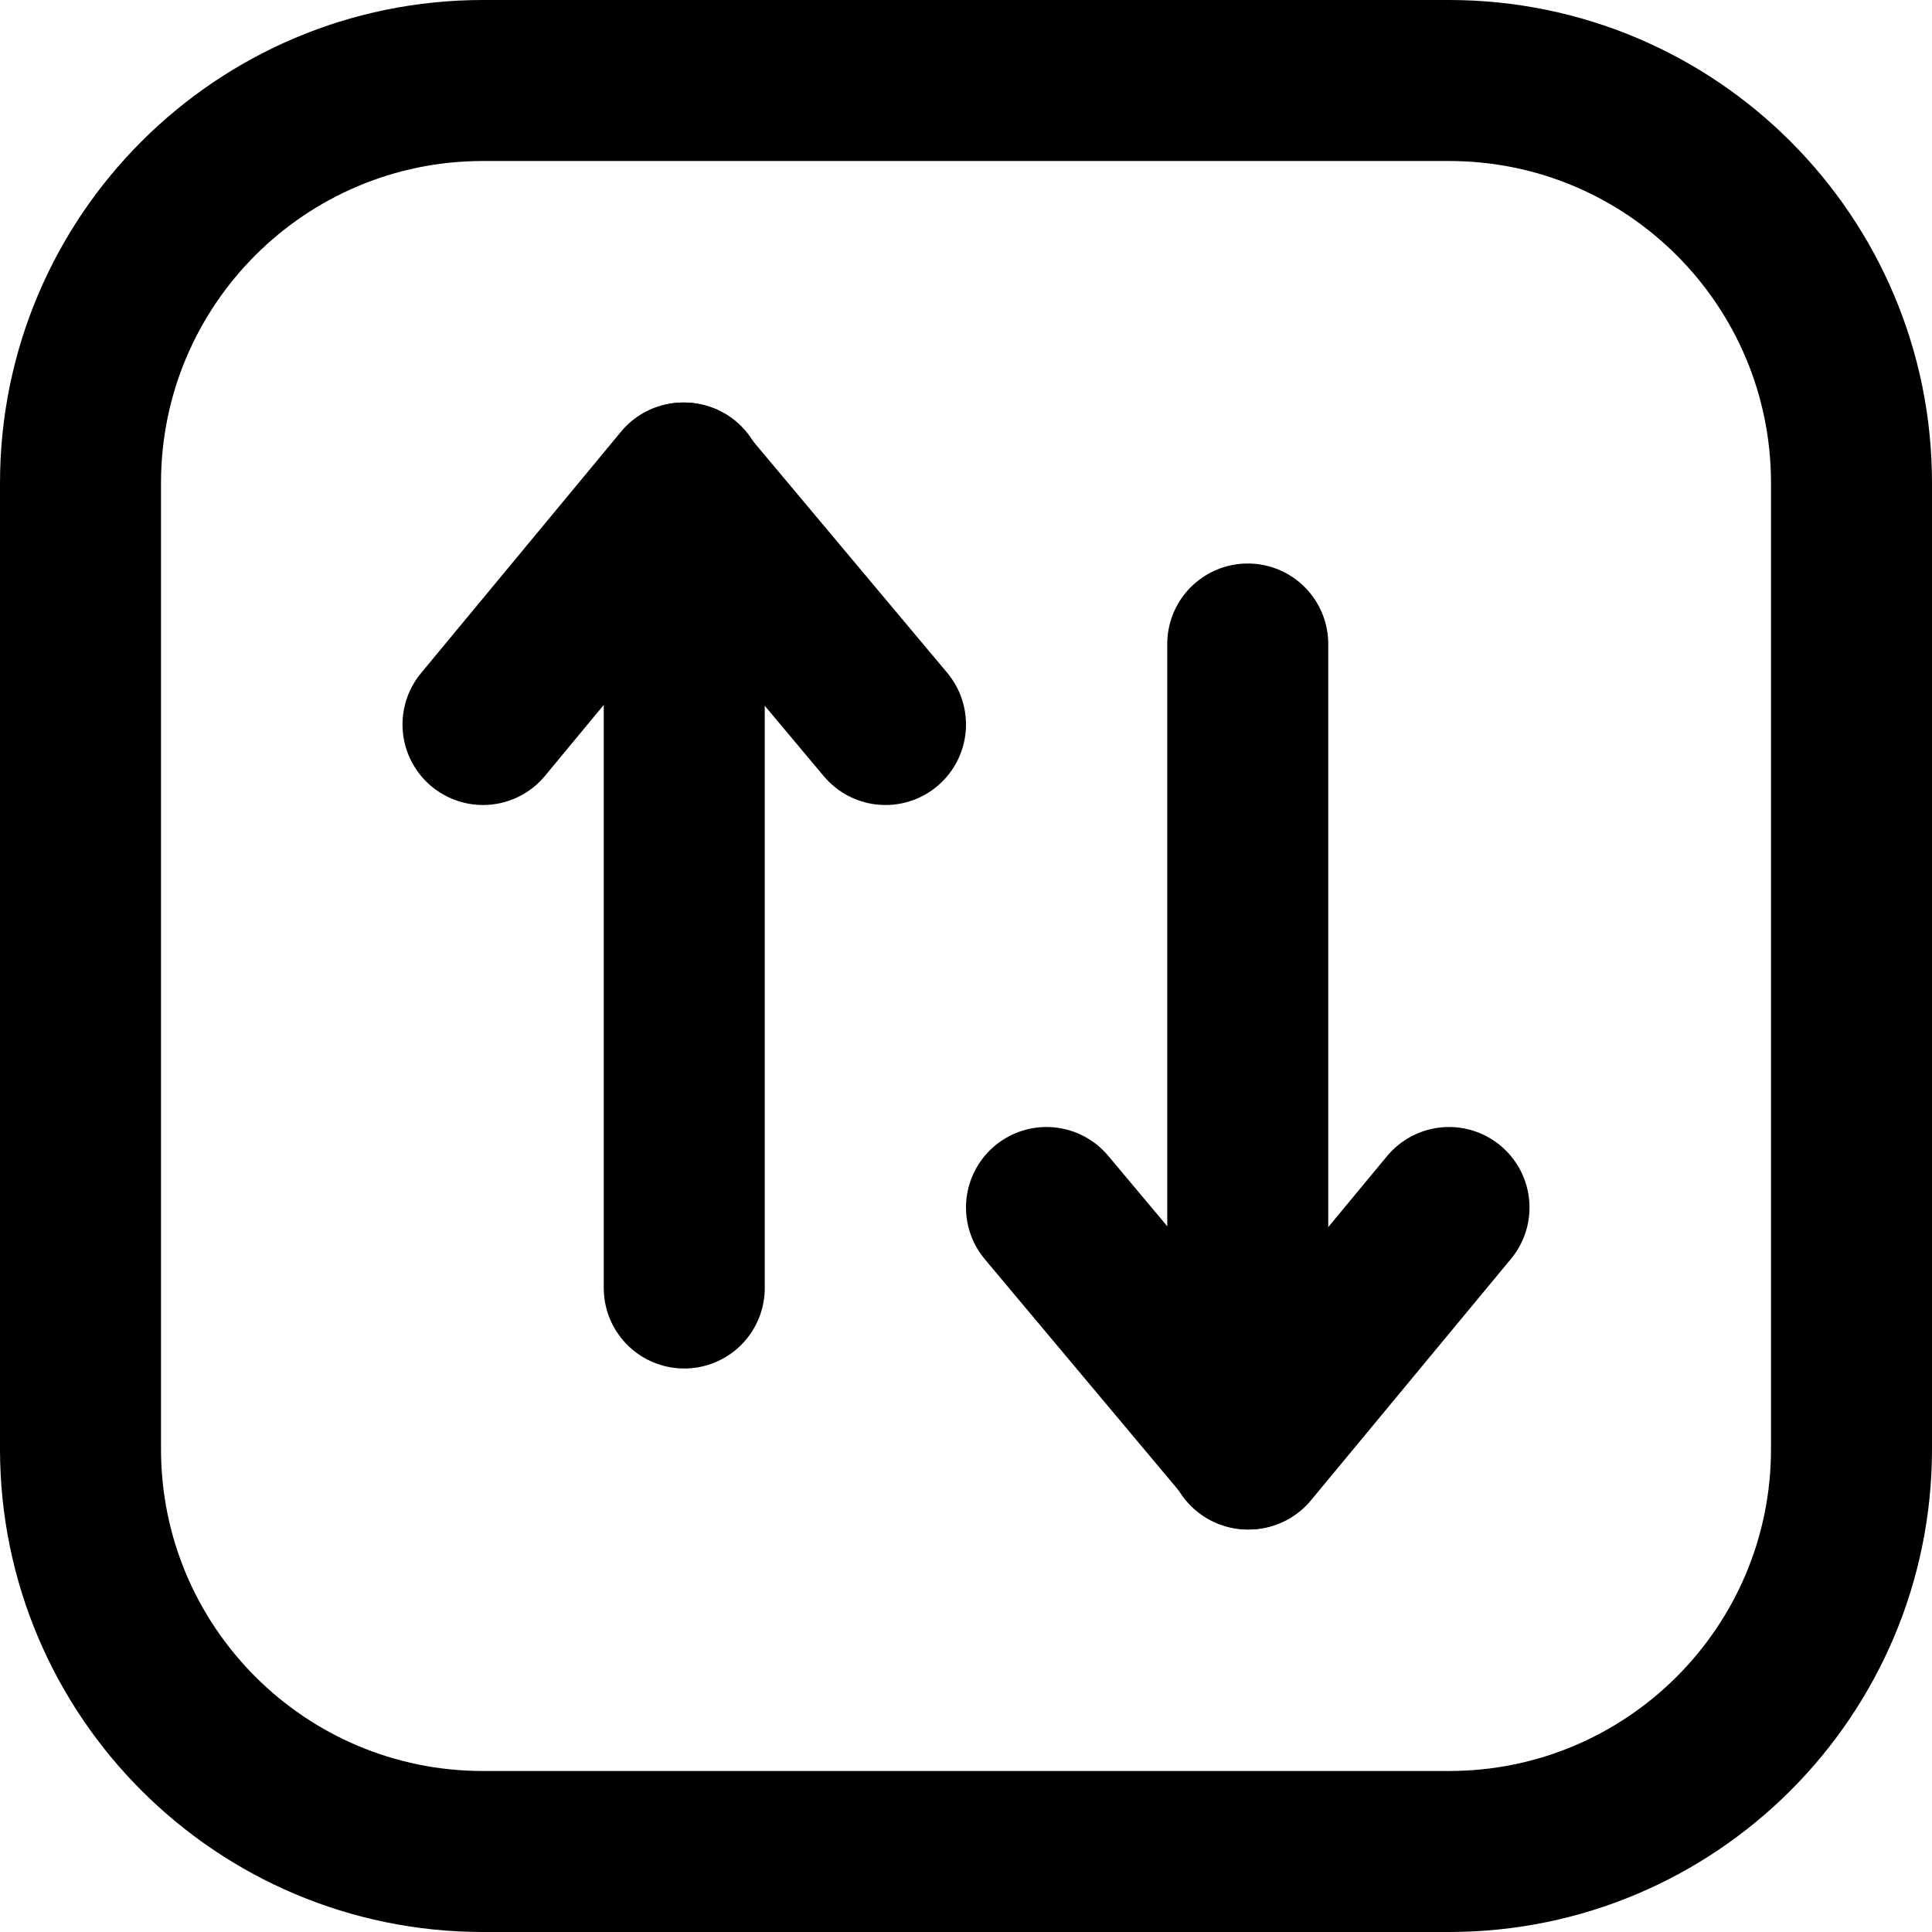
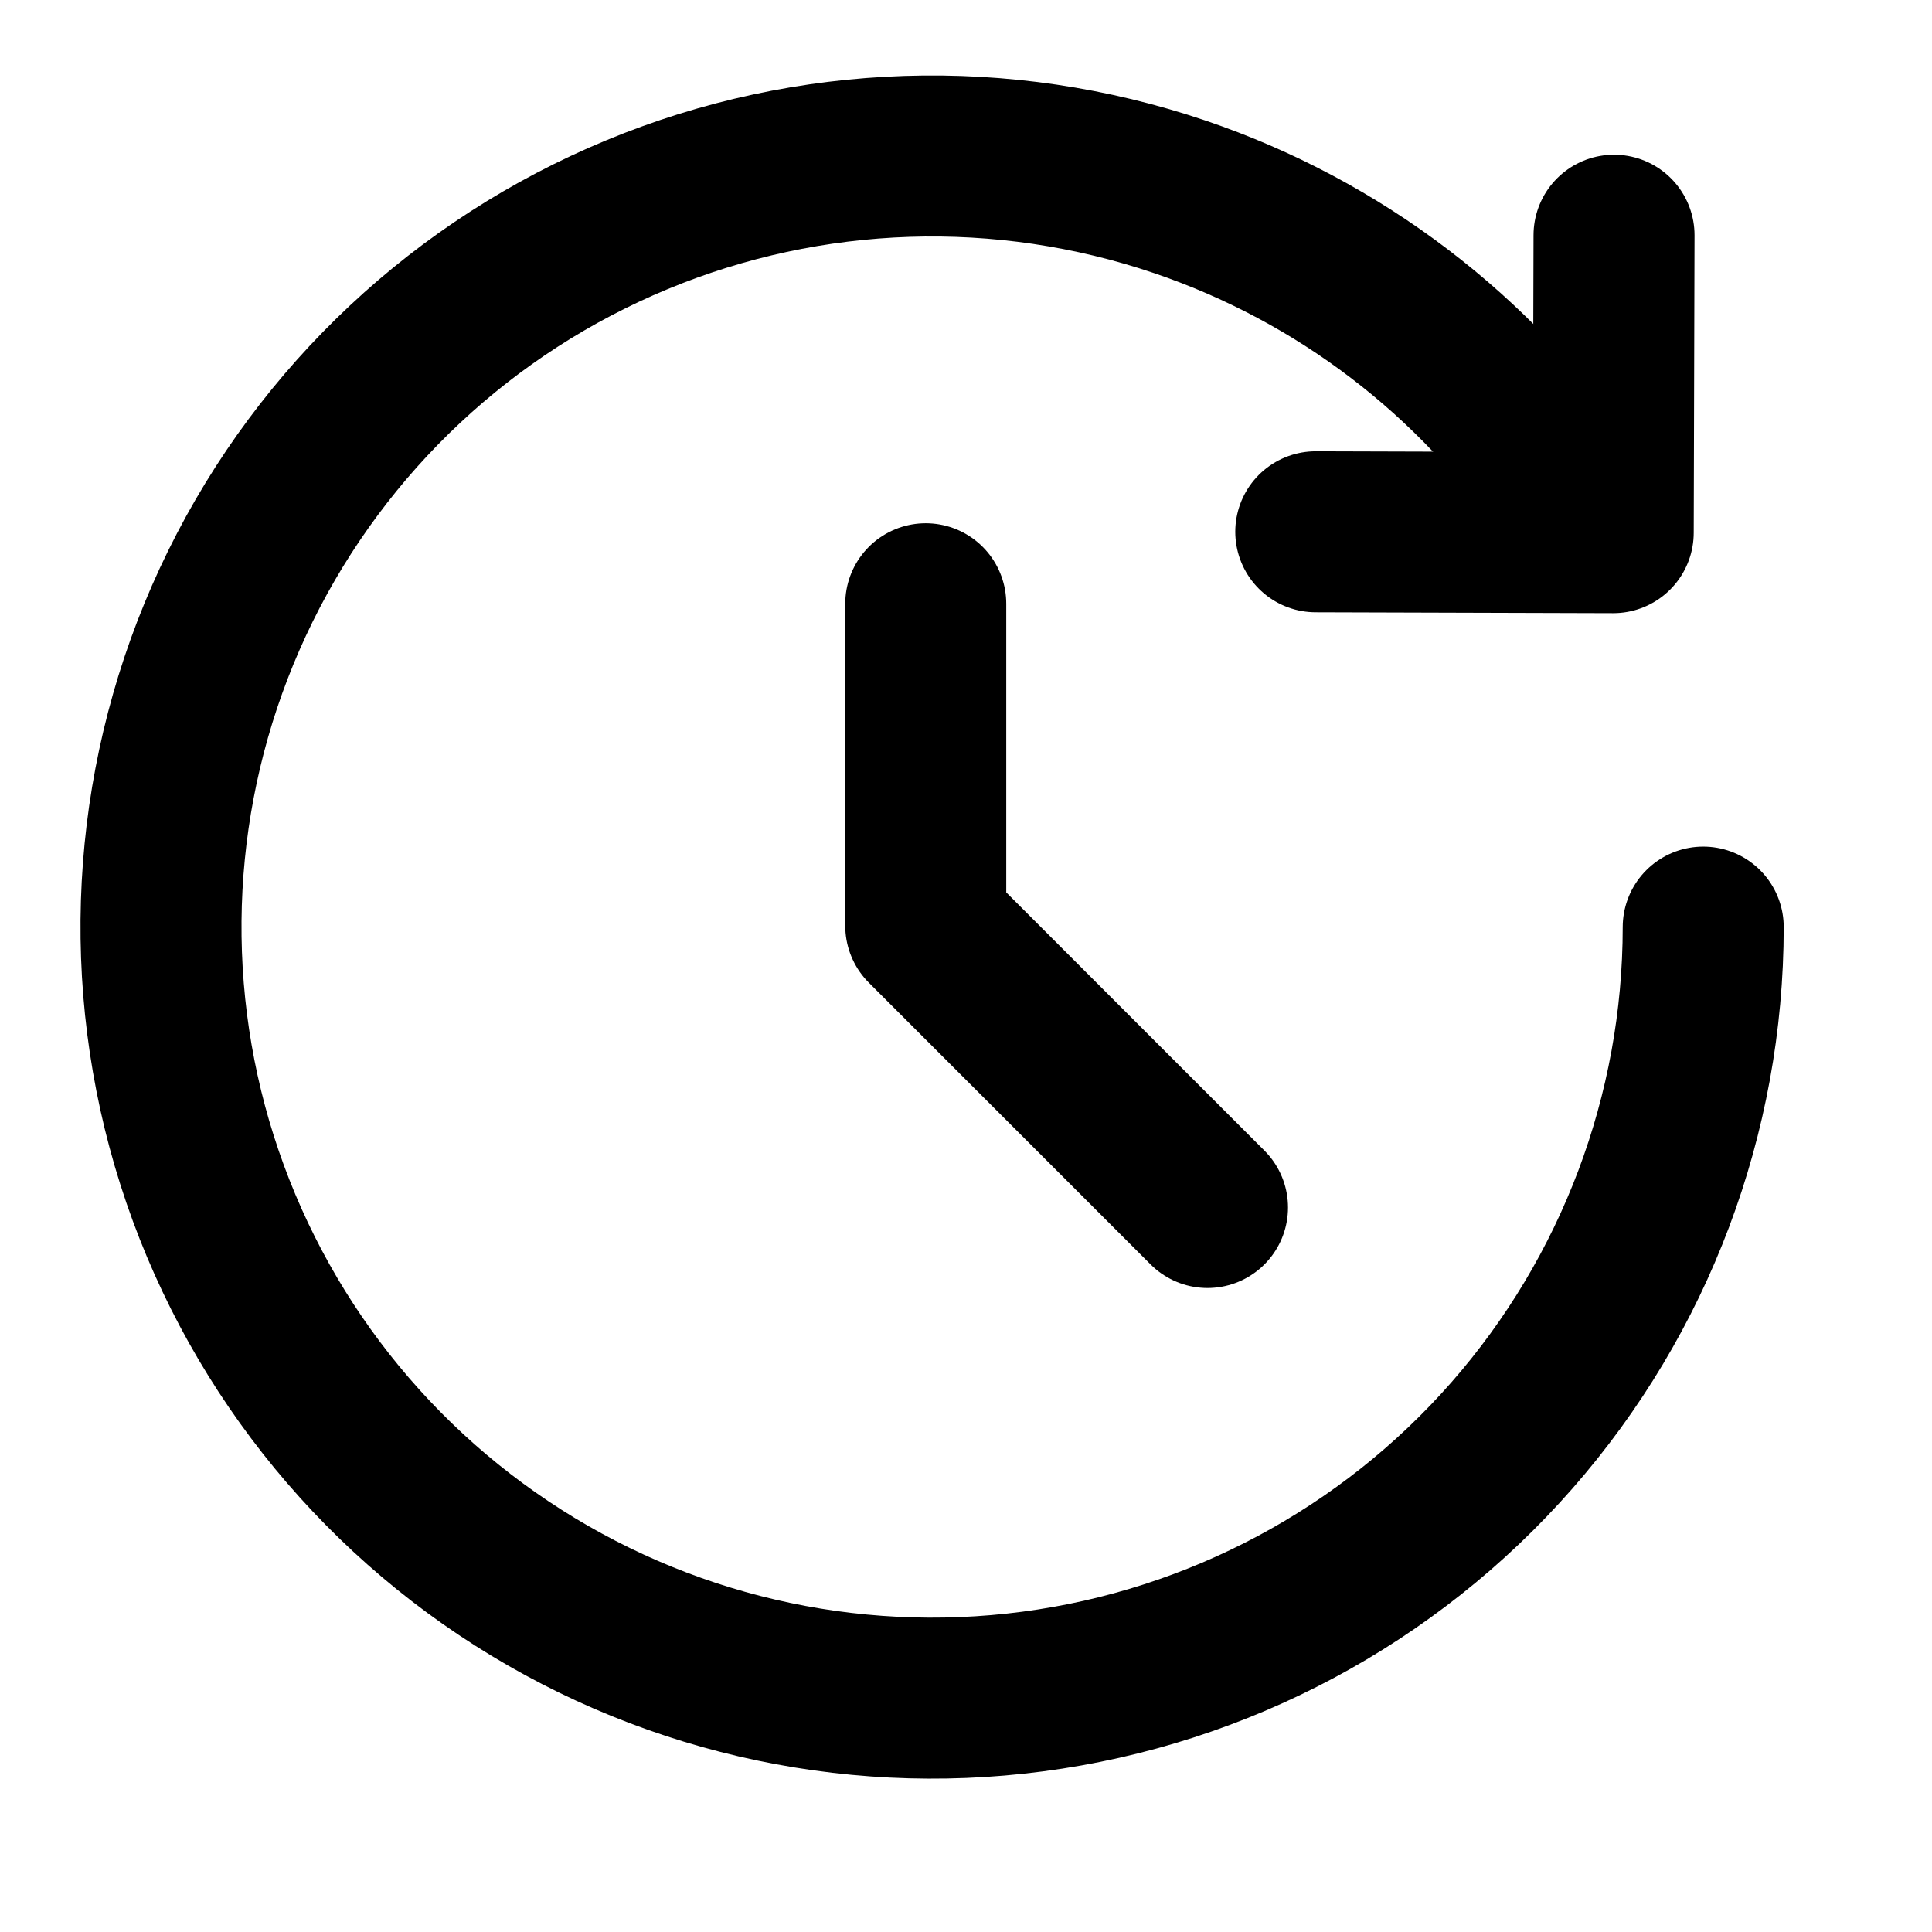
<svg xmlns="http://www.w3.org/2000/svg" width="24" height="24" viewBox="0 0 24 24" fill="none">
-   <rect x="1" y="1" width="22" height="22" rx="5" stroke="currentColor" stroke-width="2" />
-   <path d="M8.5 16L8.5 6" stroke="currentColor" stroke-width="2" stroke-linecap="round" stroke-linejoin="round" />
-   <path d="M6 9L8.485 6L11 9" stroke="currentColor" stroke-width="2" stroke-linecap="round" stroke-linejoin="round" />
-   <path d="M15.5 8L15.5 18" stroke="currentColor" stroke-width="2" stroke-linecap="round" stroke-linejoin="round" />
-   <path d="M18 15L15.515 18L13 15" stroke="currentColor" stroke-width="2" stroke-linecap="round" stroke-linejoin="round" />
+   <path d="M16.345 6.606L20.04 6.617L20.05 2.922" stroke="currentColor" stroke-width="2" stroke-linecap="round" stroke-linejoin="round" />
+   <path d="M21.158 11.517C21.157 13.841 20.312 16.086 18.78 17.833C17.248 19.58 15.132 20.71 12.828 21.013C10.524 21.316 8.189 20.772 6.257 19.48C4.325 18.189 2.928 16.24 2.326 13.995C1.725 11.75 1.96 9.364 2.988 7.279C4.016 5.195 5.766 3.556 7.913 2.667C10.06 1.777 12.457 1.699 14.658 2.446C16.635 3.117 18.333 4.414 19.5 6.13" stroke="currentColor" stroke-width="2" stroke-linecap="round" />
+   <path d="M11.5 7.5V11.5L15 15" stroke="currentColor" stroke-width="2" stroke-linecap="round" stroke-linejoin="round" />
</svg>
